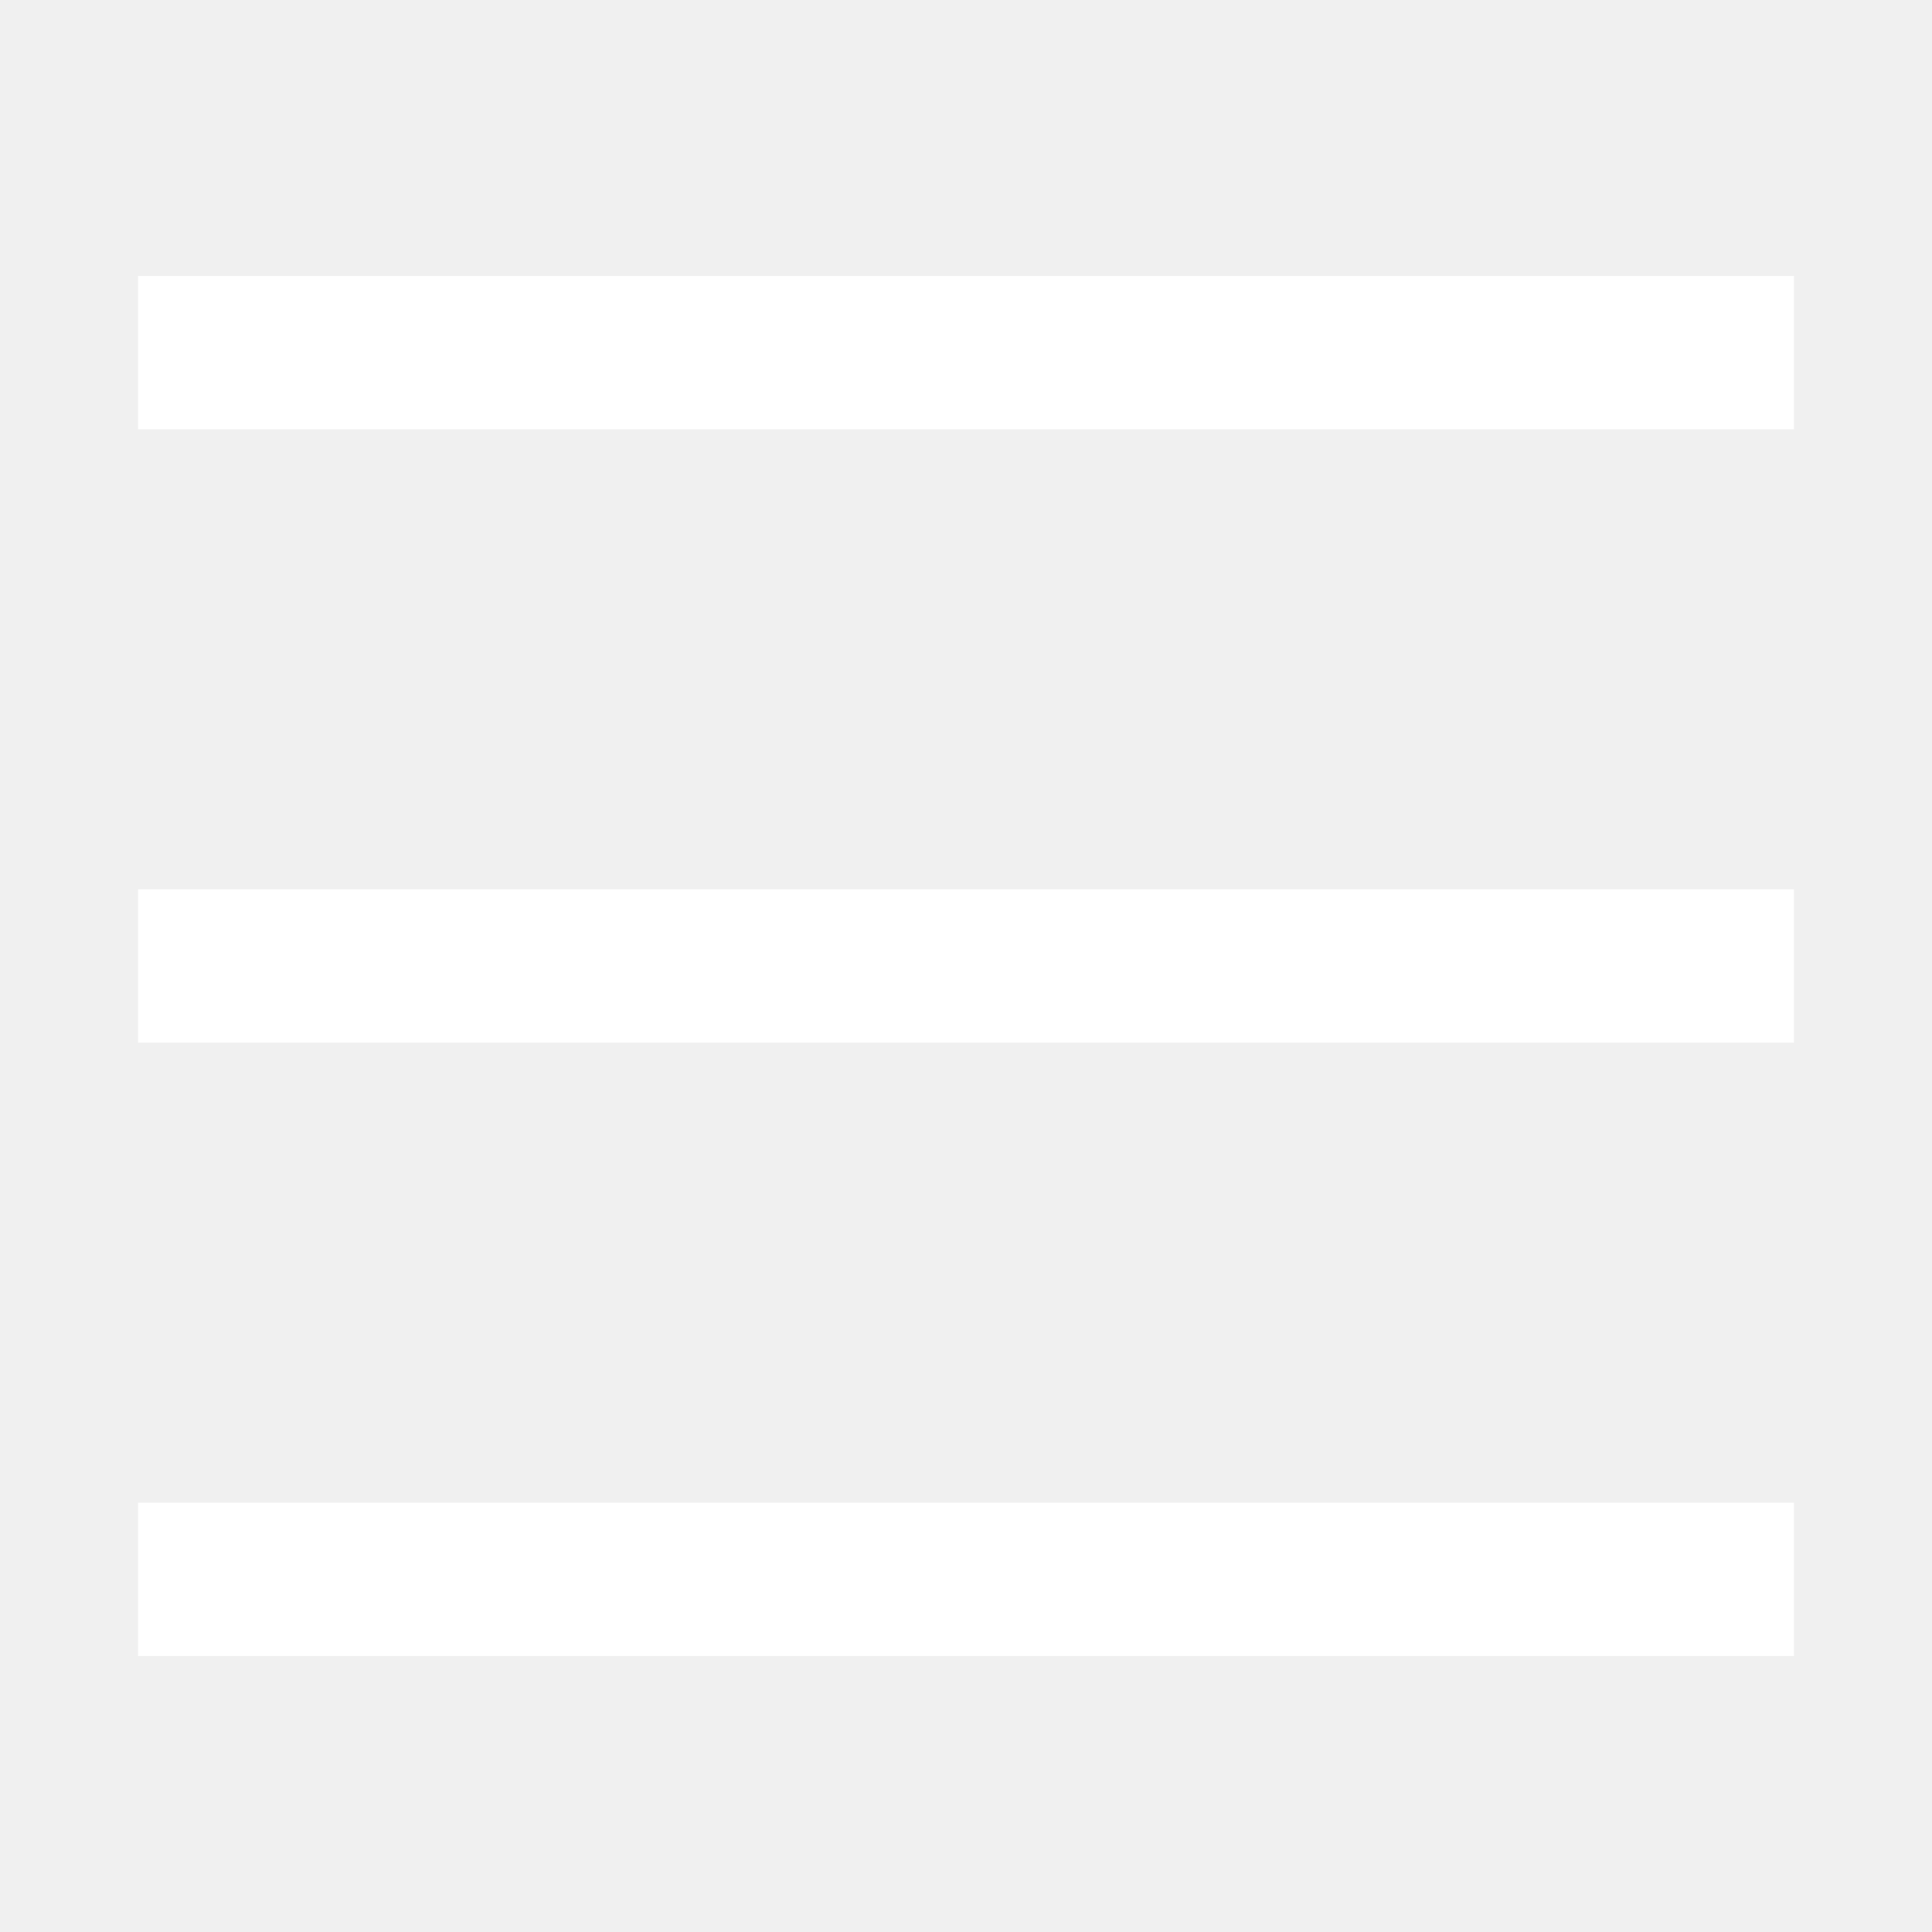
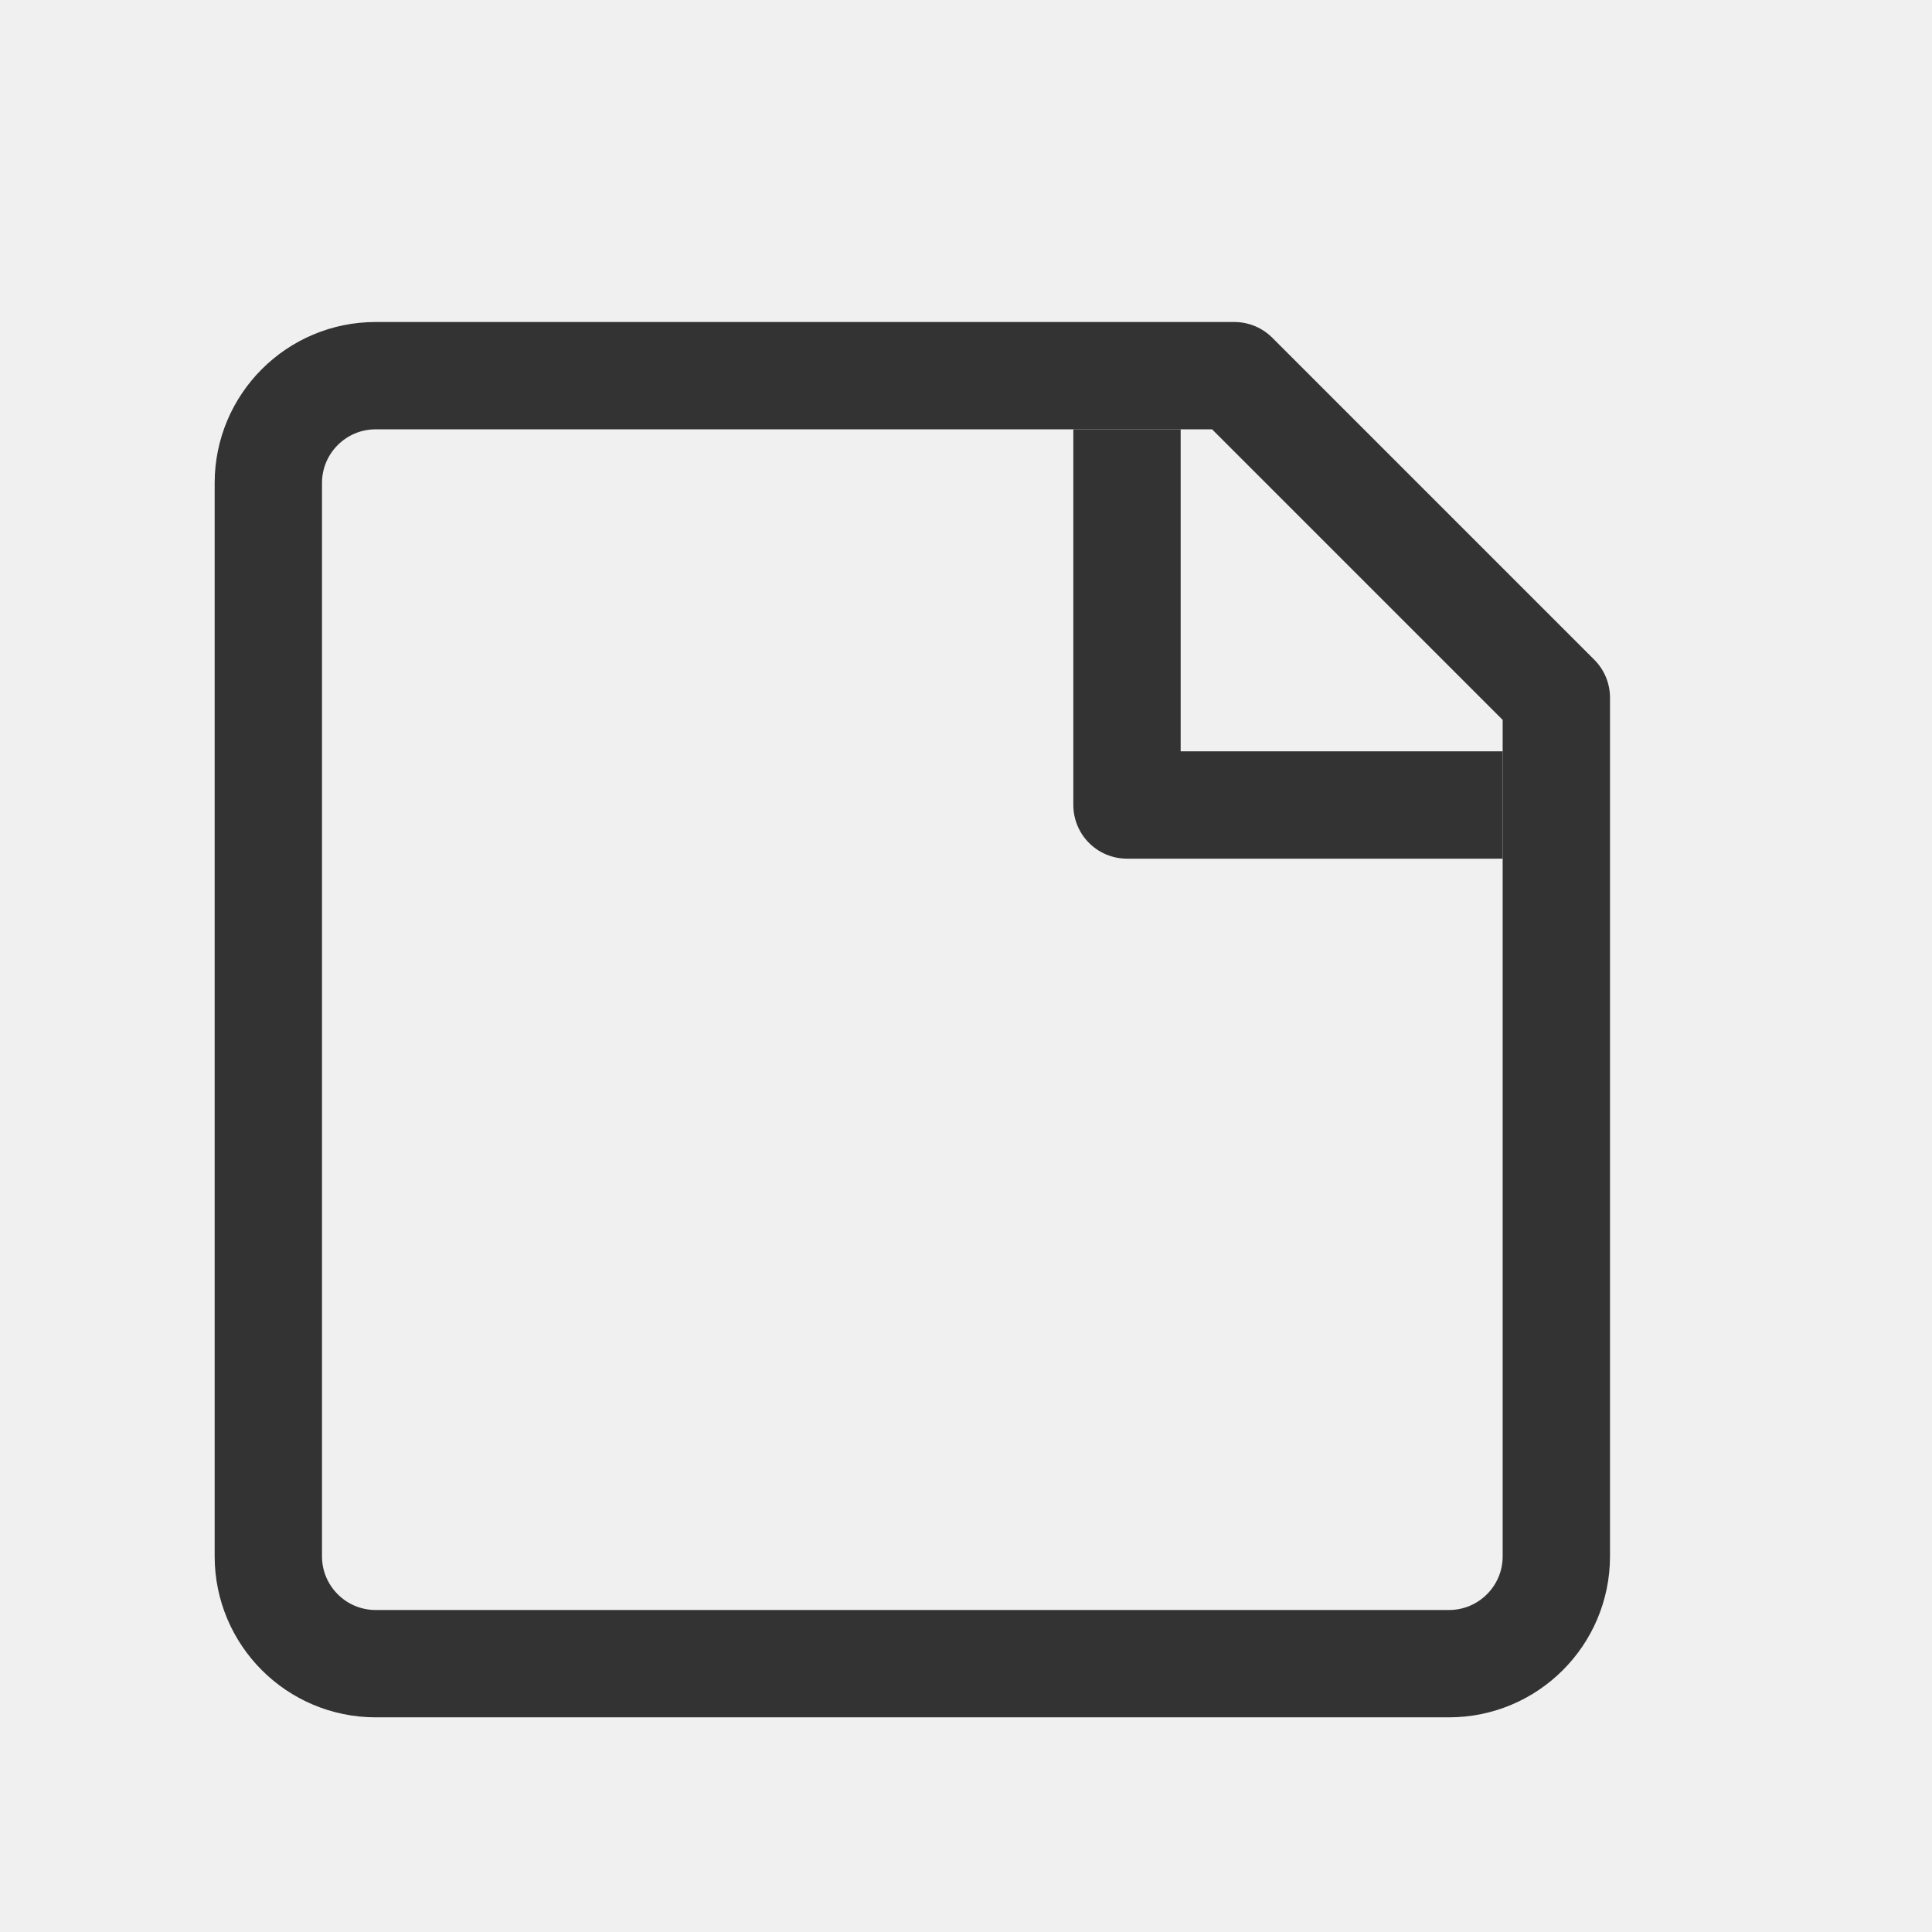
- <svg xmlns="http://www.w3.org/2000/svg" width="14" height="14" viewBox="0 0 14 14" fill="none">
-   <rect x="1" y="2" width="12" height="1.111" fill="white" />
-   <rect x="1" y="6.444" width="12" height="1.111" fill="white" />
-   <rect x="1" y="10.889" width="12" height="1.111" fill="white" />
+ <svg xmlns="http://www.w3.org/2000/svg" width="18px" height="18px" viewBox="0 0 18 18" version="1.1">
+   <g id="topbar_file" stroke="none" fill="none" fill-rule="evenodd" stroke-linecap="square" stroke-linejoin="round" stroke-width="1">
+     <g id="编组" stroke="#333333">
+       <path d="M13.5,15.5 L3.5,15.5 C2.948,15.5 2.5,15.052 2.5,14.5 L2.5,4.5 C2.5,3.948 2.948,3.5 3.5,3.5 L11.5,3.5 L14.5,6.5 L14.5,14.5 C14.5,15.052 14.052,15.5 13.5,15.5 Z" id="路径" />
+       <polyline id="路径" points="10.5 4.5 10.5 7.5 13.5 7.5" />
+     </g>
+   </g>
</svg>
